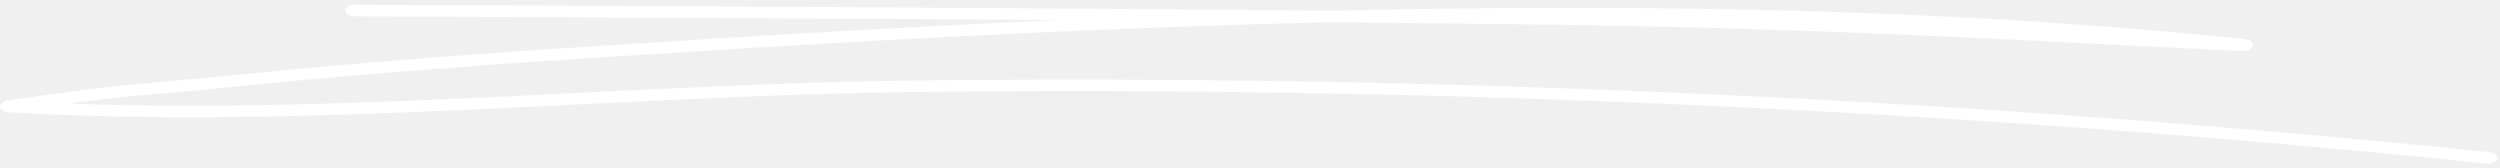
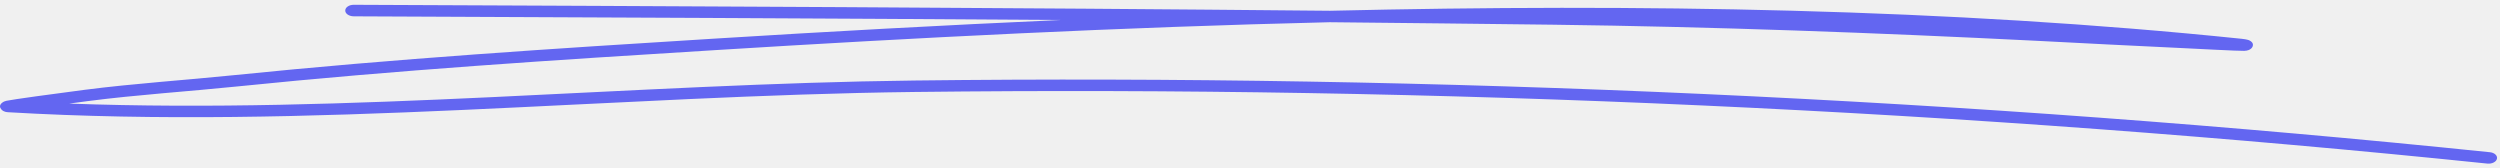
<svg xmlns="http://www.w3.org/2000/svg" width="447" height="30" viewBox="0 0 447 30" fill="none">
-   <path fill-rule="evenodd" clip-rule="evenodd" d="M189.622 3.576C168.647 4.508 147.918 5.654 127.703 6.908C99.088 8.68 70.483 10.514 42.051 13.418C33.101 14.335 24.012 14.916 15.118 16.062C9.535 16.78 2.132 17.804 1.161 18.018C0.653 18.14 0.431 18.324 0.359 18.385C-0.144 18.813 -0.052 19.225 0.232 19.546C0.346 19.684 0.635 20.02 1.436 20.066C55.032 23.199 109.837 17.086 163.498 16.444C256.556 15.344 352.434 19.714 444.753 29.251C445.559 29.327 446.343 28.945 446.455 28.379C446.589 27.829 446.007 27.294 445.201 27.218C352.725 17.666 256.69 13.28 163.453 14.396C113.444 14.992 62.446 20.356 12.367 18.522C13.518 18.369 14.646 18.217 15.676 18.079C24.534 16.933 33.584 16.367 42.498 15.45C70.87 12.547 99.417 10.713 127.994 8.955C163.453 6.755 200.457 4.86 237.752 3.973C251.094 4.111 264.391 4.249 277.688 4.417C306.454 4.783 335.354 5.853 364.053 7.29C372.694 7.733 381.334 8.191 389.975 8.589C392.841 8.726 400.228 9.124 401.258 9.093C402.534 9.062 402.78 8.329 402.802 8.207C402.869 7.932 402.825 7.549 402.198 7.229C402.131 7.183 401.728 7.03 400.832 6.938C348.651 1.528 292.933 0.627 237.797 1.926C179.638 1.36 121.256 1.115 63.246 0.856C62.415 0.856 61.737 1.314 61.73 1.88C61.726 2.445 62.395 2.904 63.225 2.919C105.23 3.102 147.448 3.286 189.622 3.576Z" fill="white" />
+   <path fill-rule="evenodd" clip-rule="evenodd" d="M189.622 3.576C168.647 4.508 147.918 5.654 127.703 6.908C99.088 8.68 70.483 10.514 42.051 13.418C33.101 14.335 24.012 14.916 15.118 16.062C9.535 16.78 2.132 17.804 1.161 18.018C0.653 18.14 0.431 18.324 0.359 18.385C-0.144 18.813 -0.052 19.225 0.232 19.546C0.346 19.684 0.635 20.02 1.436 20.066C55.032 23.199 109.837 17.086 163.498 16.444C256.556 15.344 352.434 19.714 444.753 29.251C445.559 29.327 446.343 28.945 446.455 28.379C446.589 27.829 446.007 27.294 445.201 27.218C352.725 17.666 256.69 13.28 163.453 14.396C113.444 14.992 62.446 20.356 12.367 18.522C13.518 18.369 14.646 18.217 15.676 18.079C24.534 16.933 33.584 16.367 42.498 15.45C70.87 12.547 99.417 10.713 127.994 8.955C163.453 6.755 200.457 4.86 237.752 3.973C251.094 4.111 264.391 4.249 277.688 4.417C306.454 4.783 335.354 5.853 364.053 7.29C372.694 7.733 381.334 8.191 389.975 8.589C392.841 8.726 400.228 9.124 401.258 9.093C402.534 9.062 402.78 8.329 402.802 8.207C402.869 7.932 402.825 7.549 402.198 7.229C402.131 7.183 401.728 7.03 400.832 6.938C348.651 1.528 292.933 0.627 237.797 1.926C179.638 1.36 121.256 1.115 63.246 0.856C62.415 0.856 61.737 1.314 61.73 1.88C61.726 2.445 62.395 2.904 63.225 2.919C105.23 3.102 147.448 3.286 189.622 3.576Z" fill="#6366f1" />
</svg>
